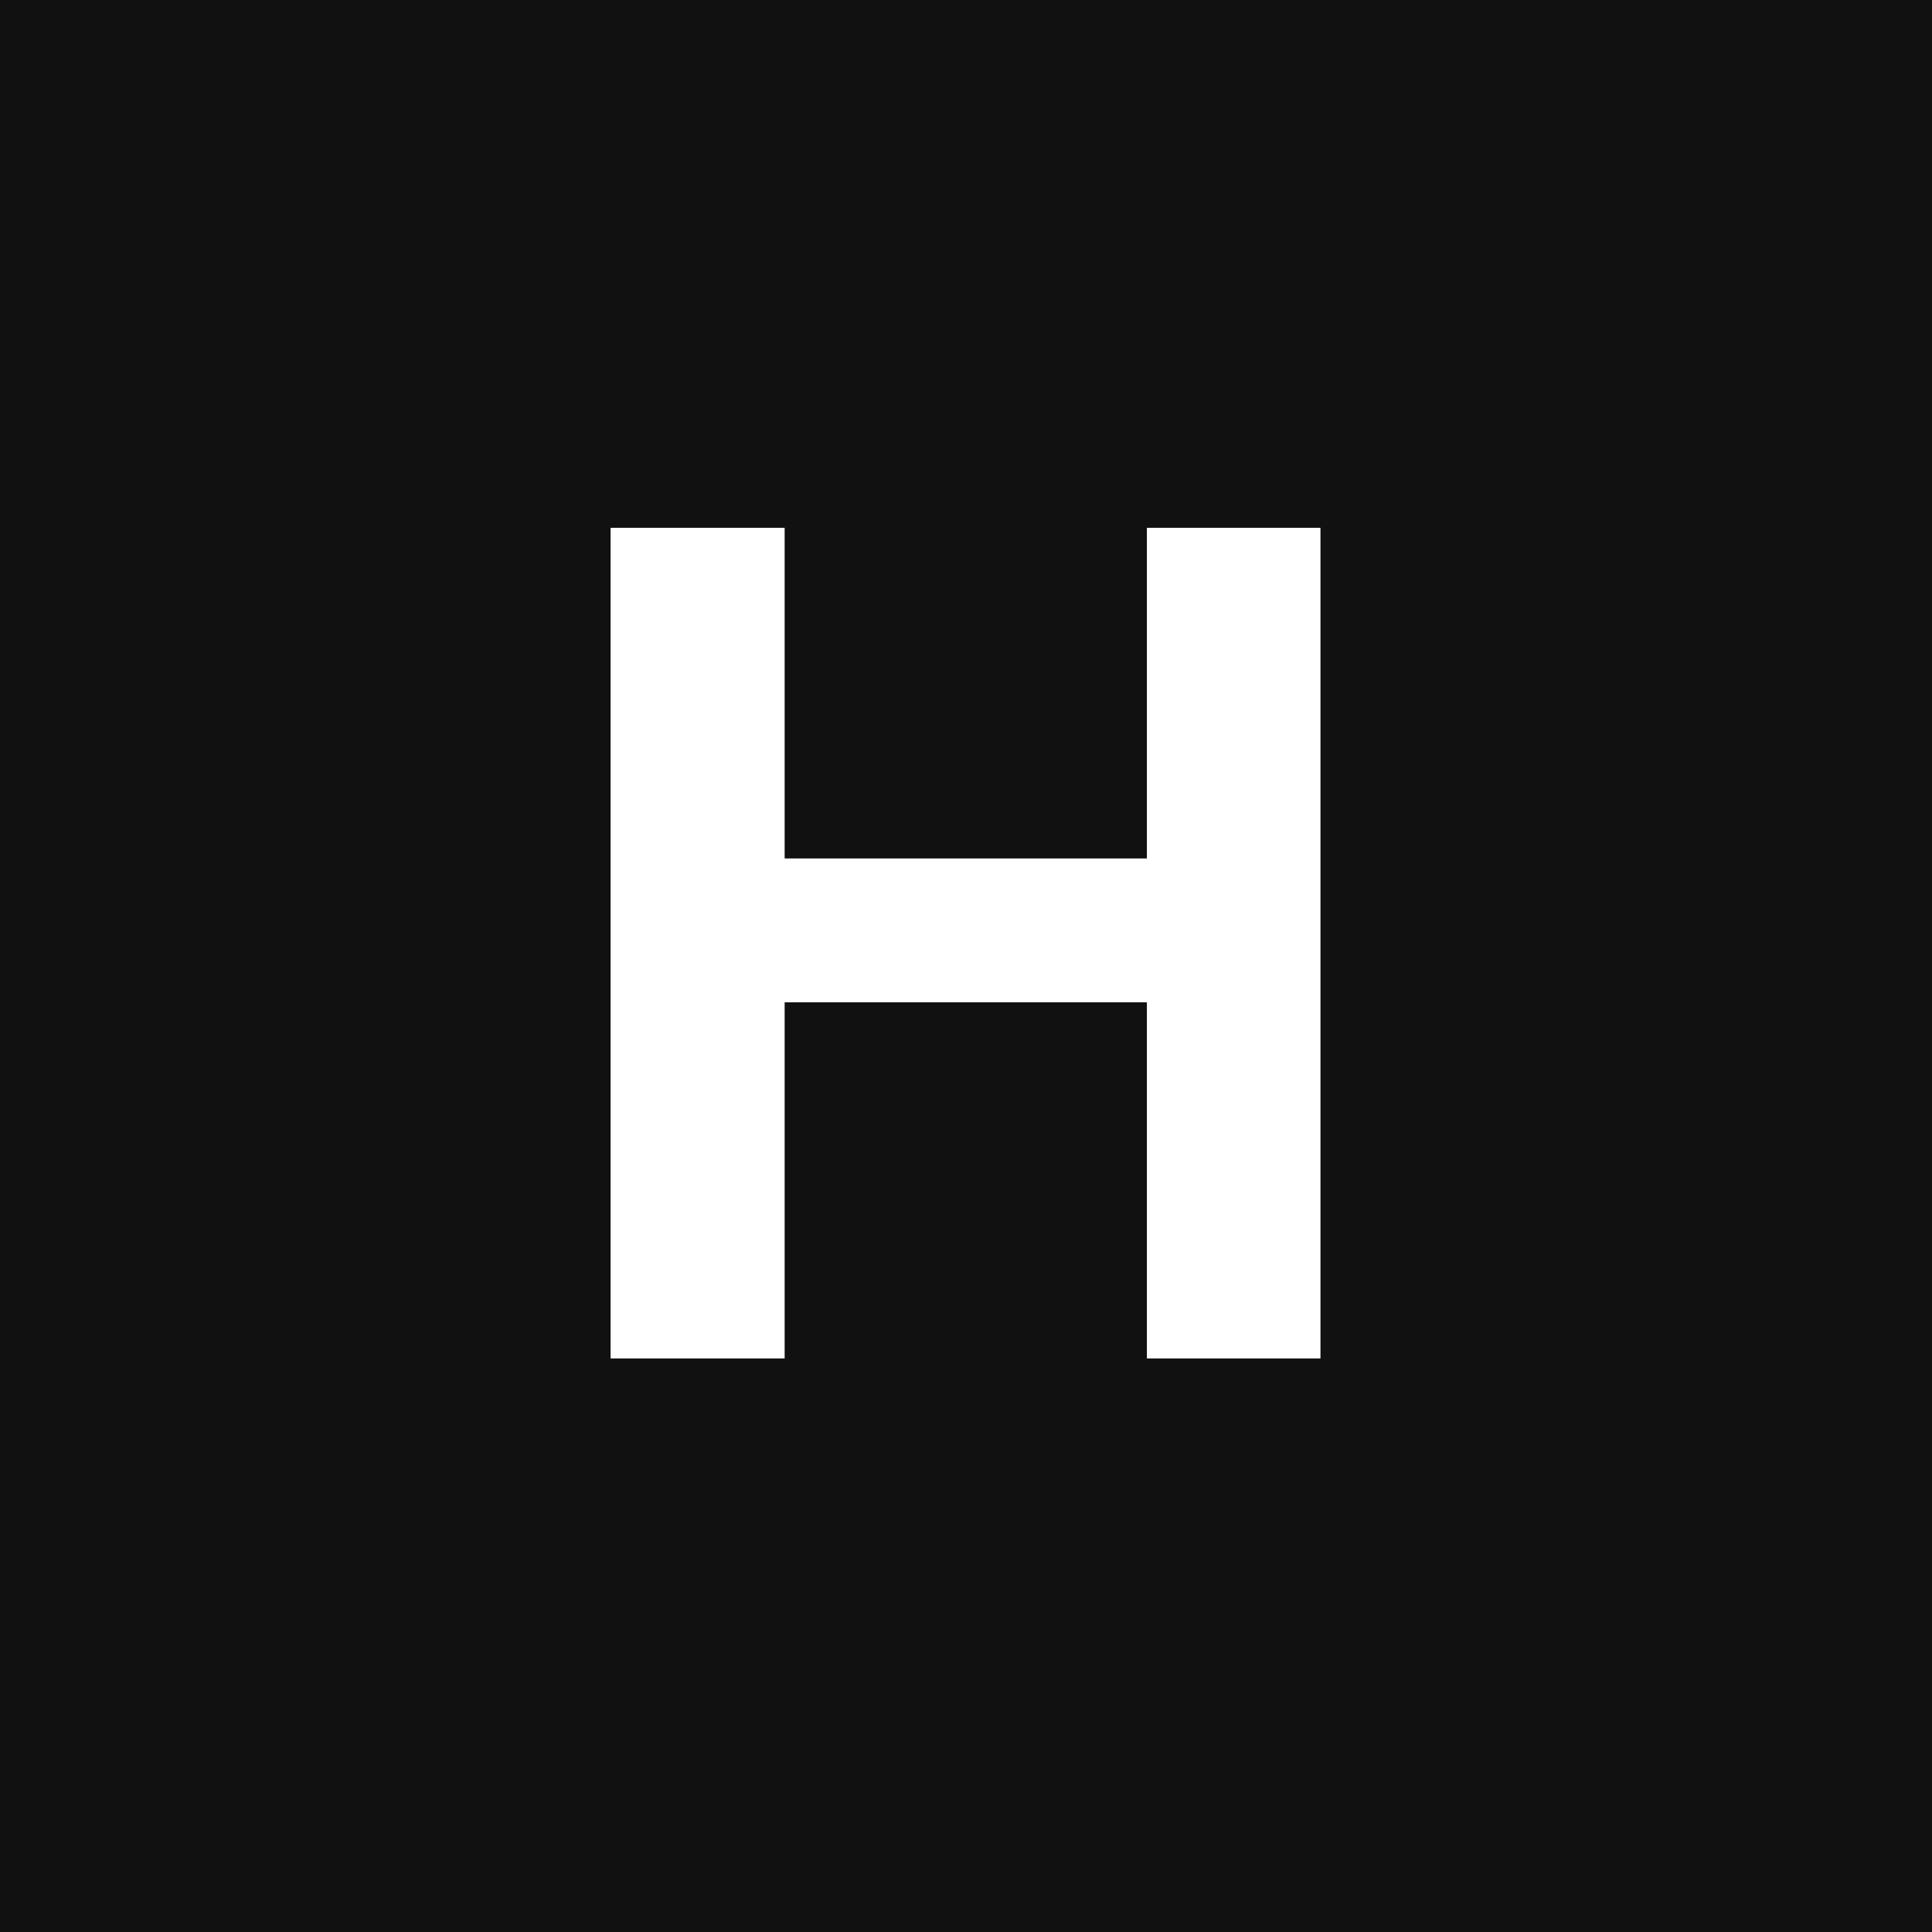
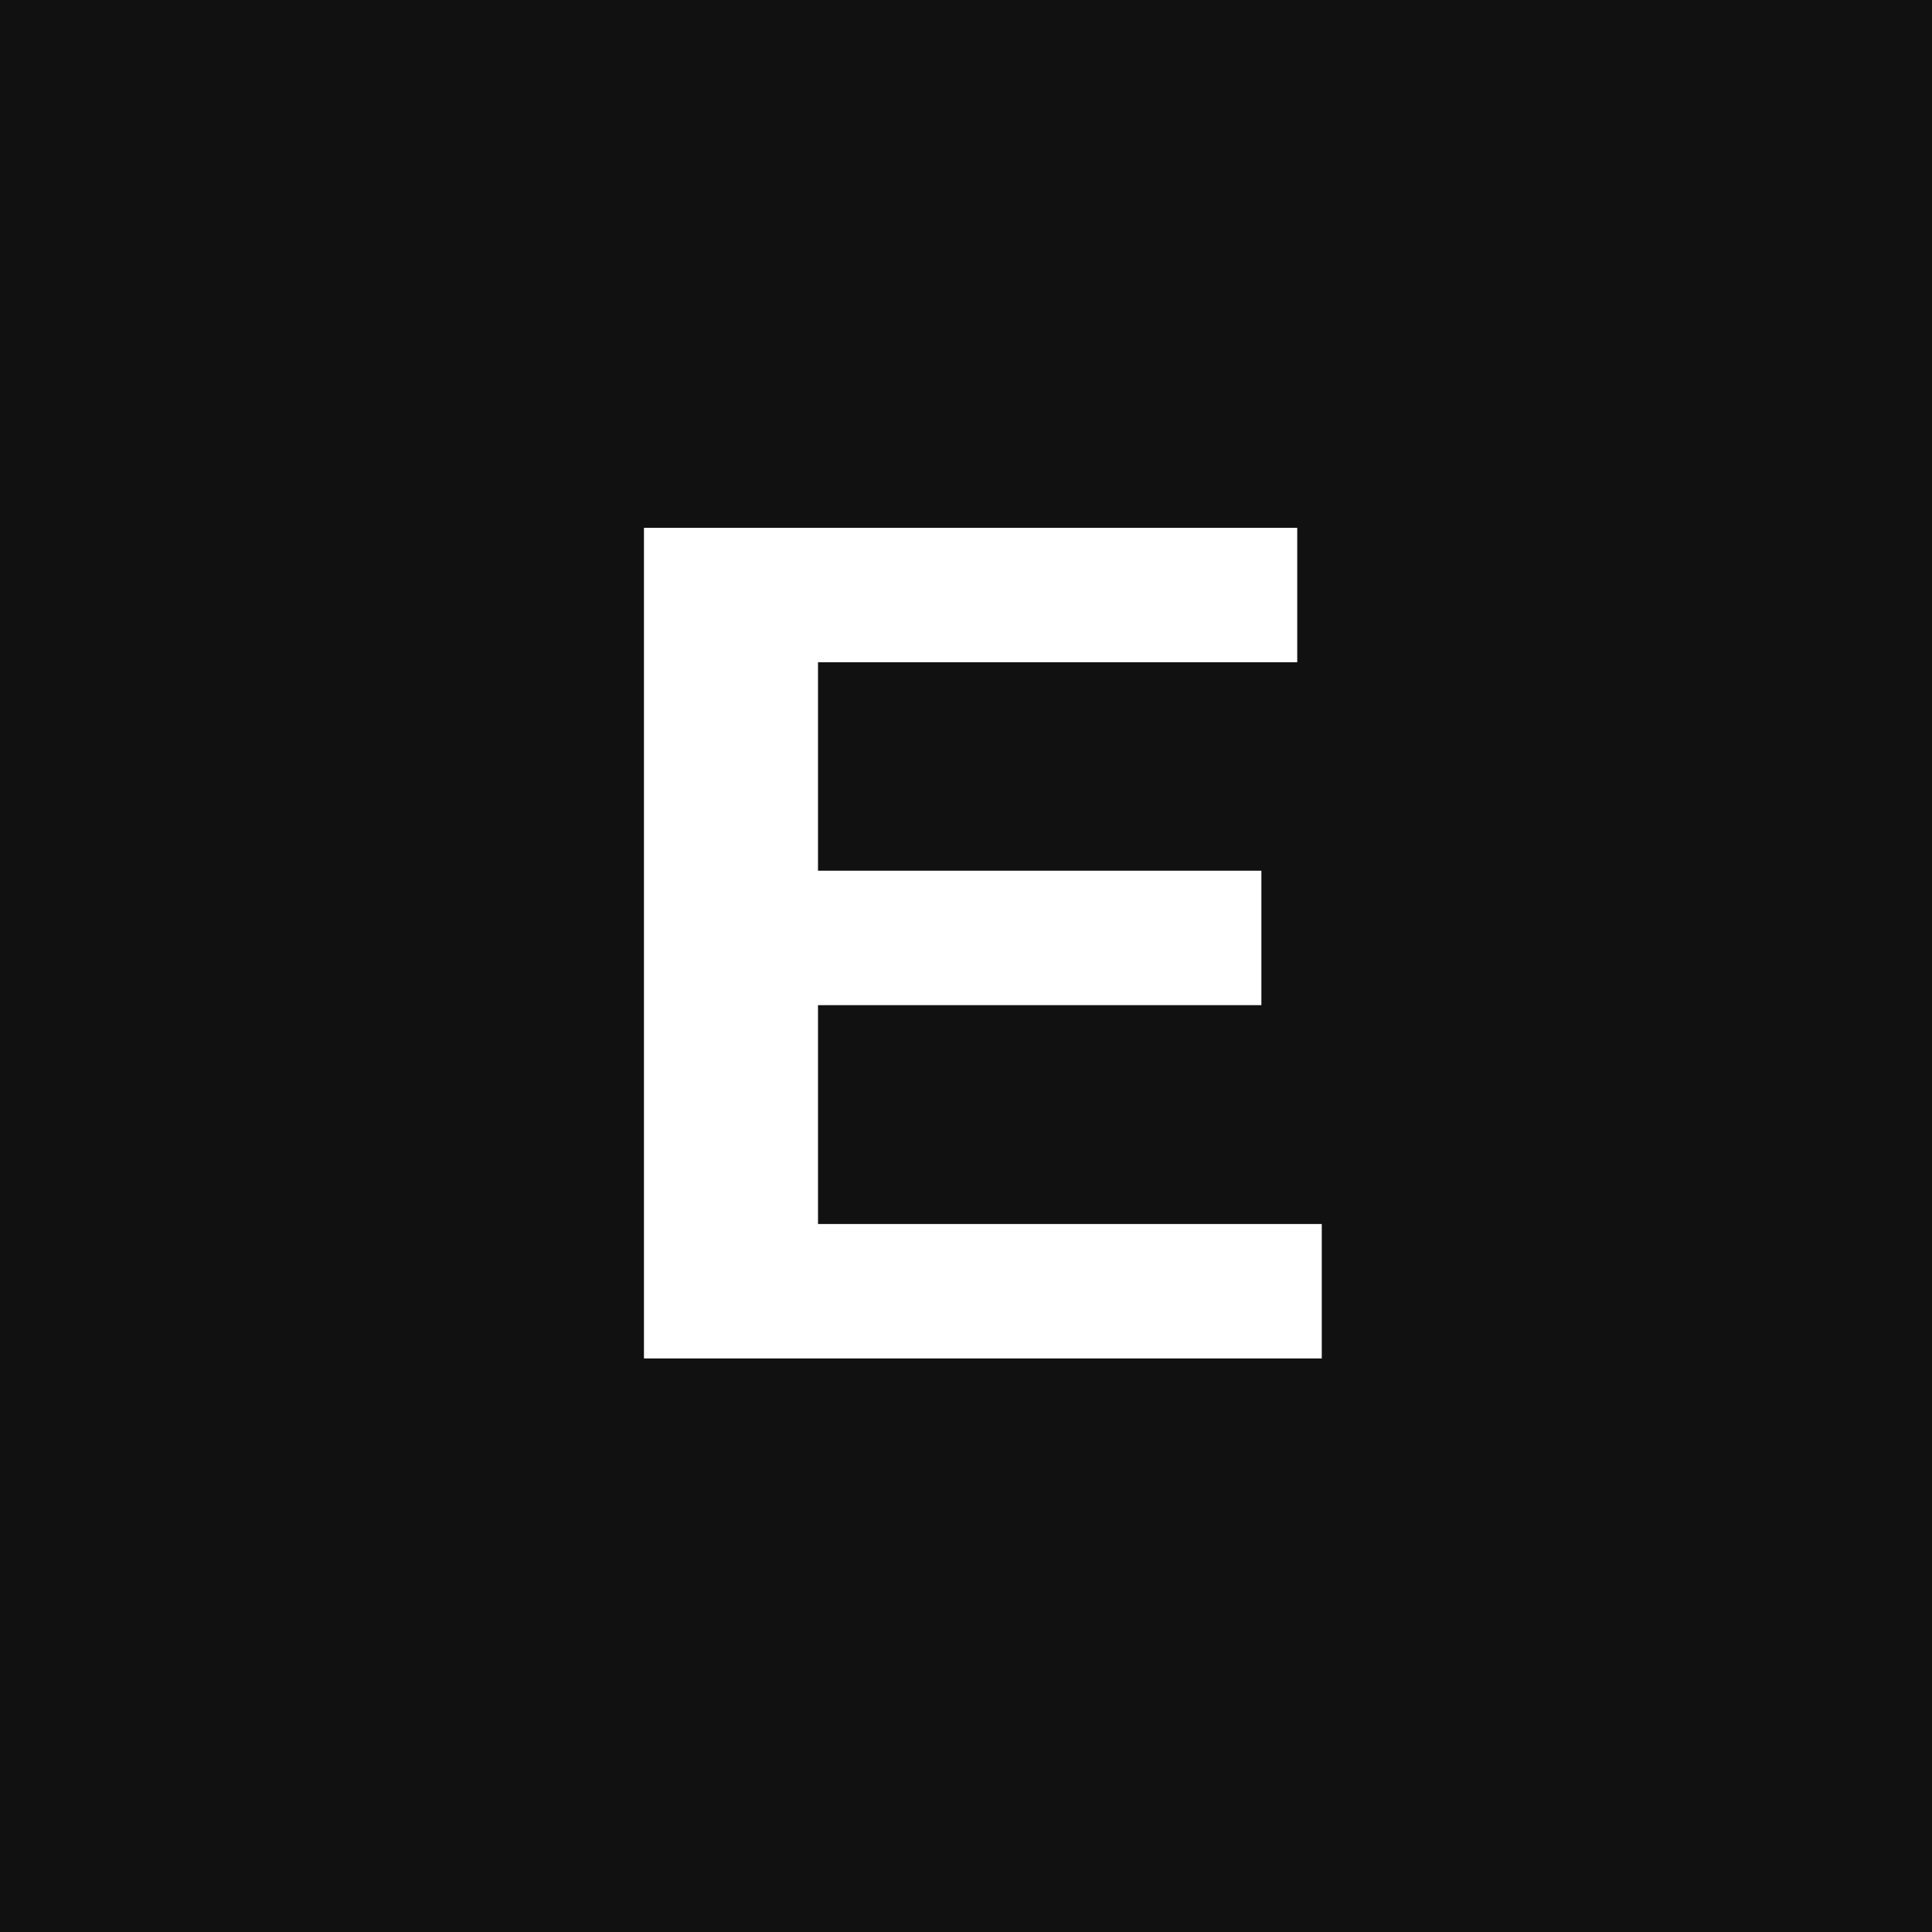
<svg xmlns="http://www.w3.org/2000/svg" viewBox="0 0 64 64">
  <rect width="64" height="64" fill="#111" />
-   <text x="32" y="45" font-family="Arial,Helvetica,sans-serif" font-size="40" font-weight="700" fill="#fff" text-anchor="middle">H</text>
+   <text x="32" y="45" font-family="Arial,Helvetica,sans-serif" font-size="40" font-weight="700" fill="#fff" text-anchor="middle">E</text>
</svg>
